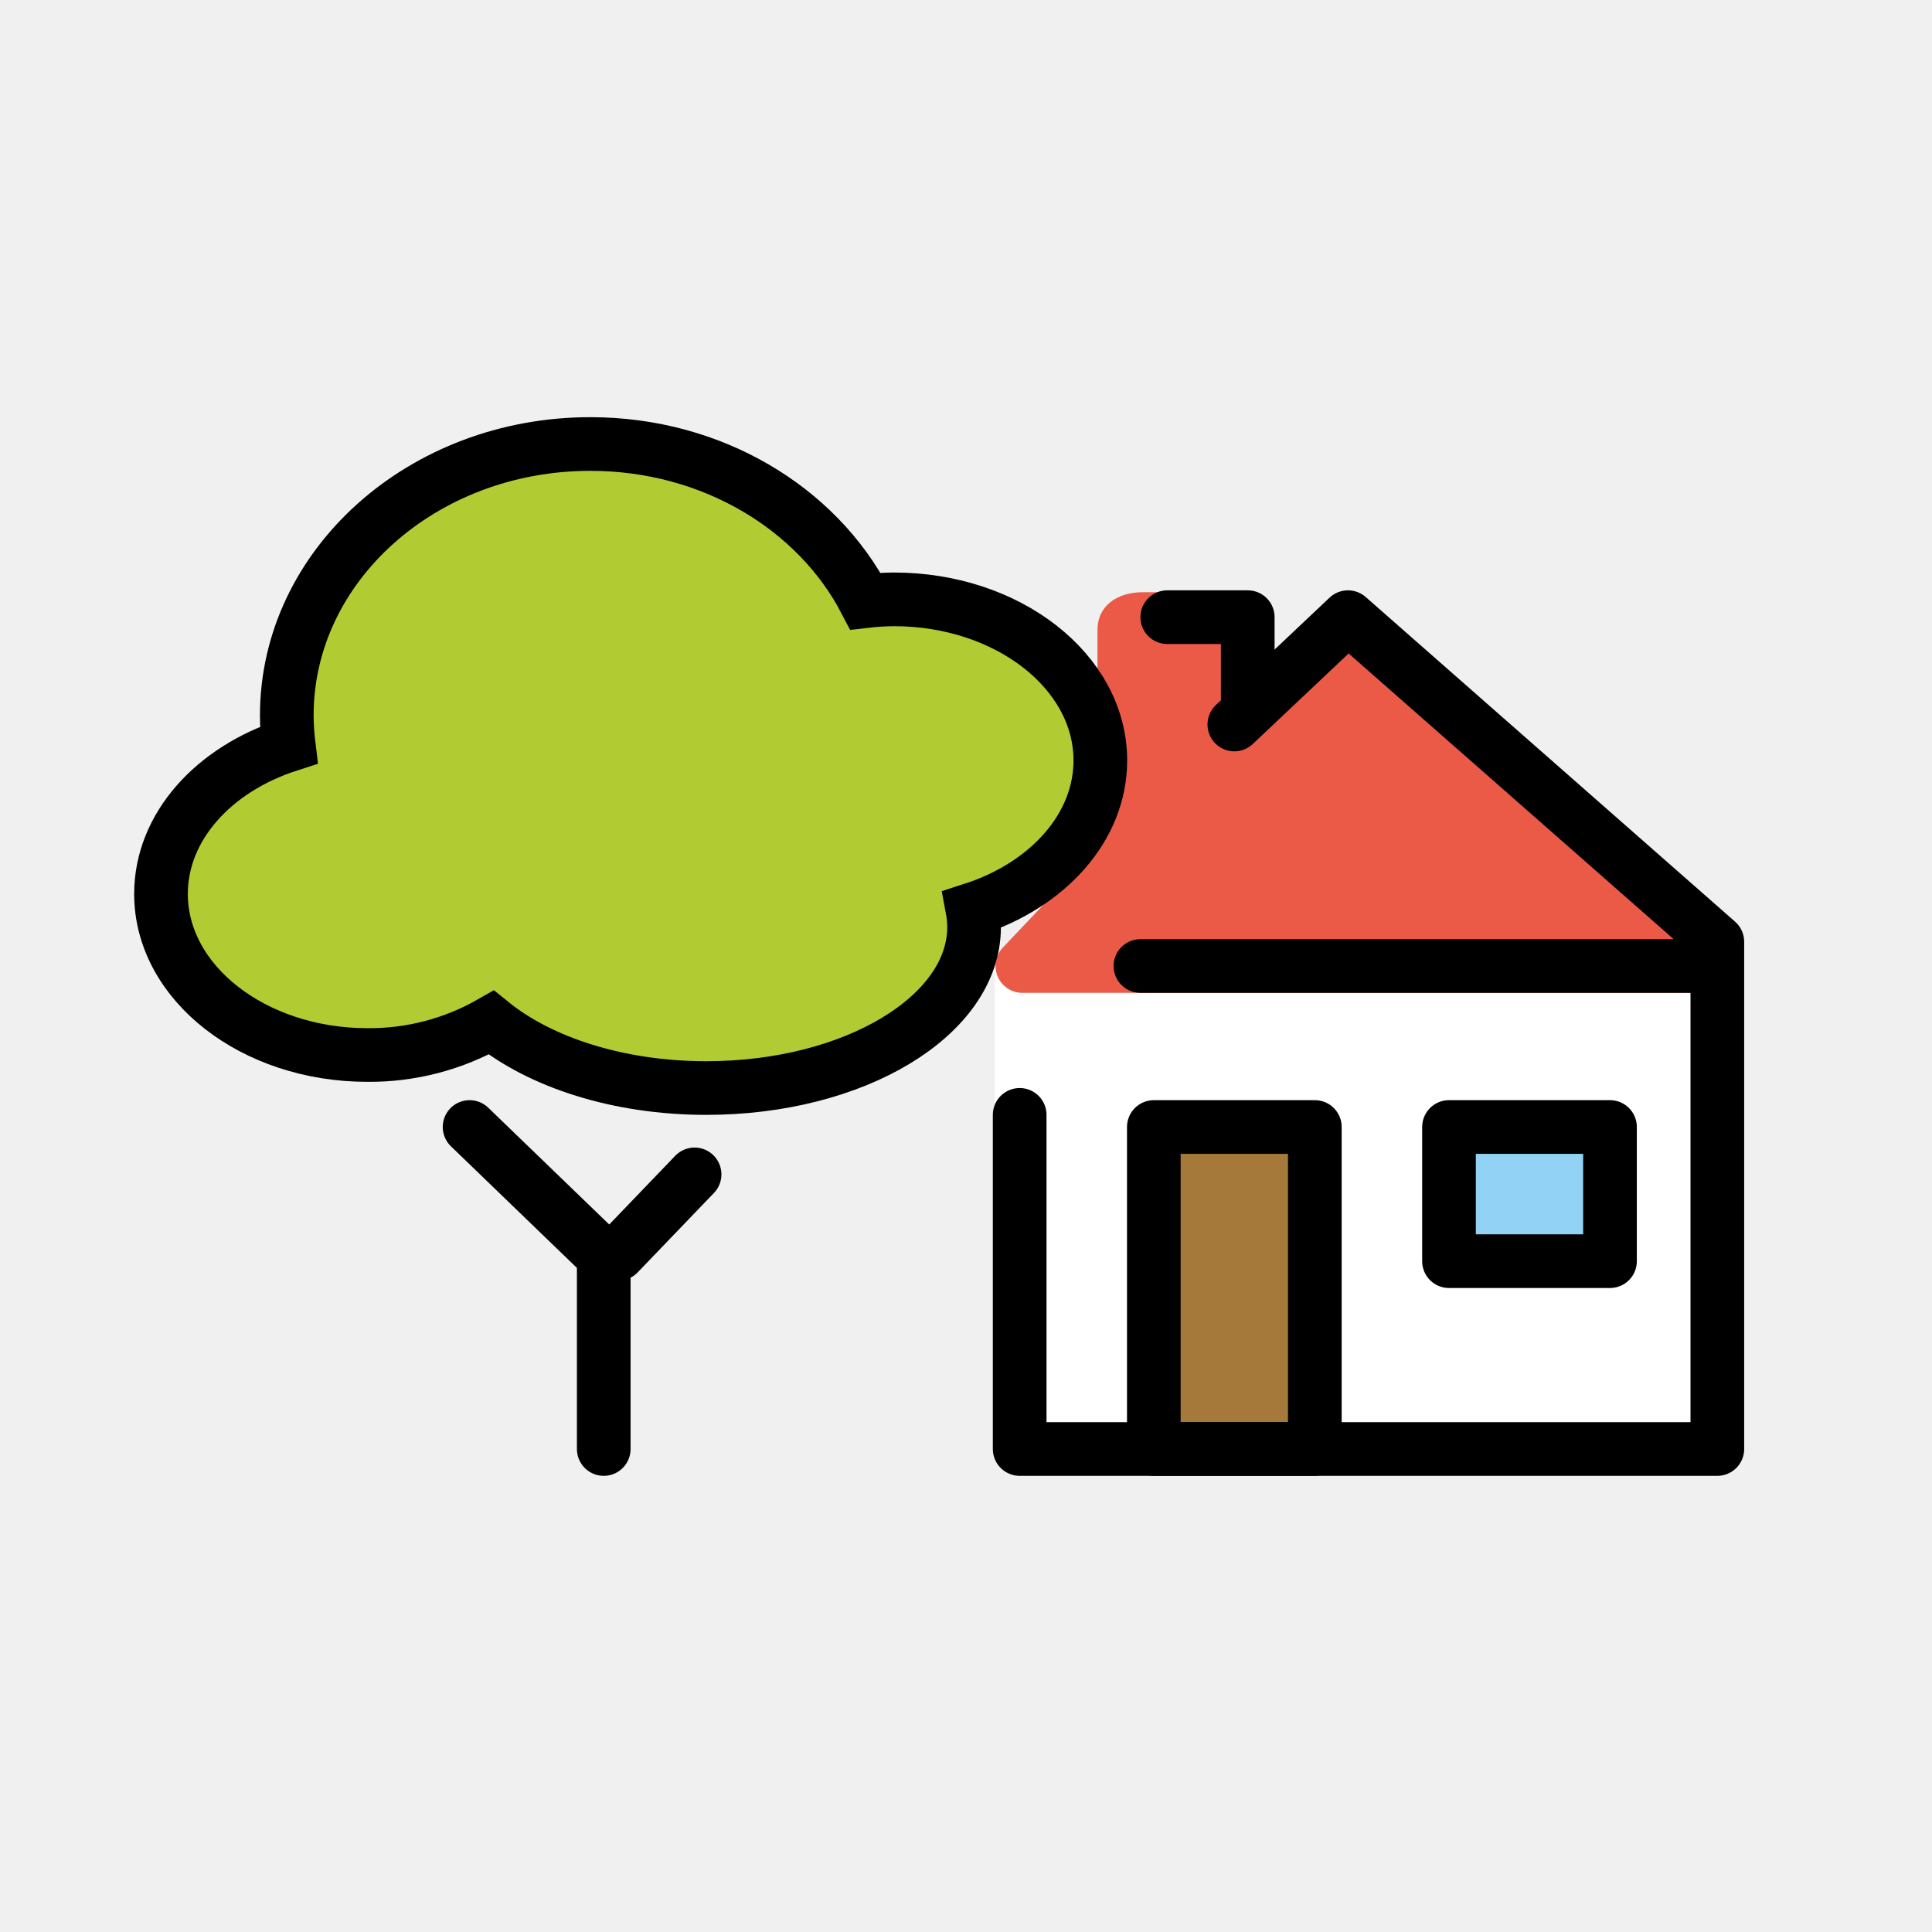
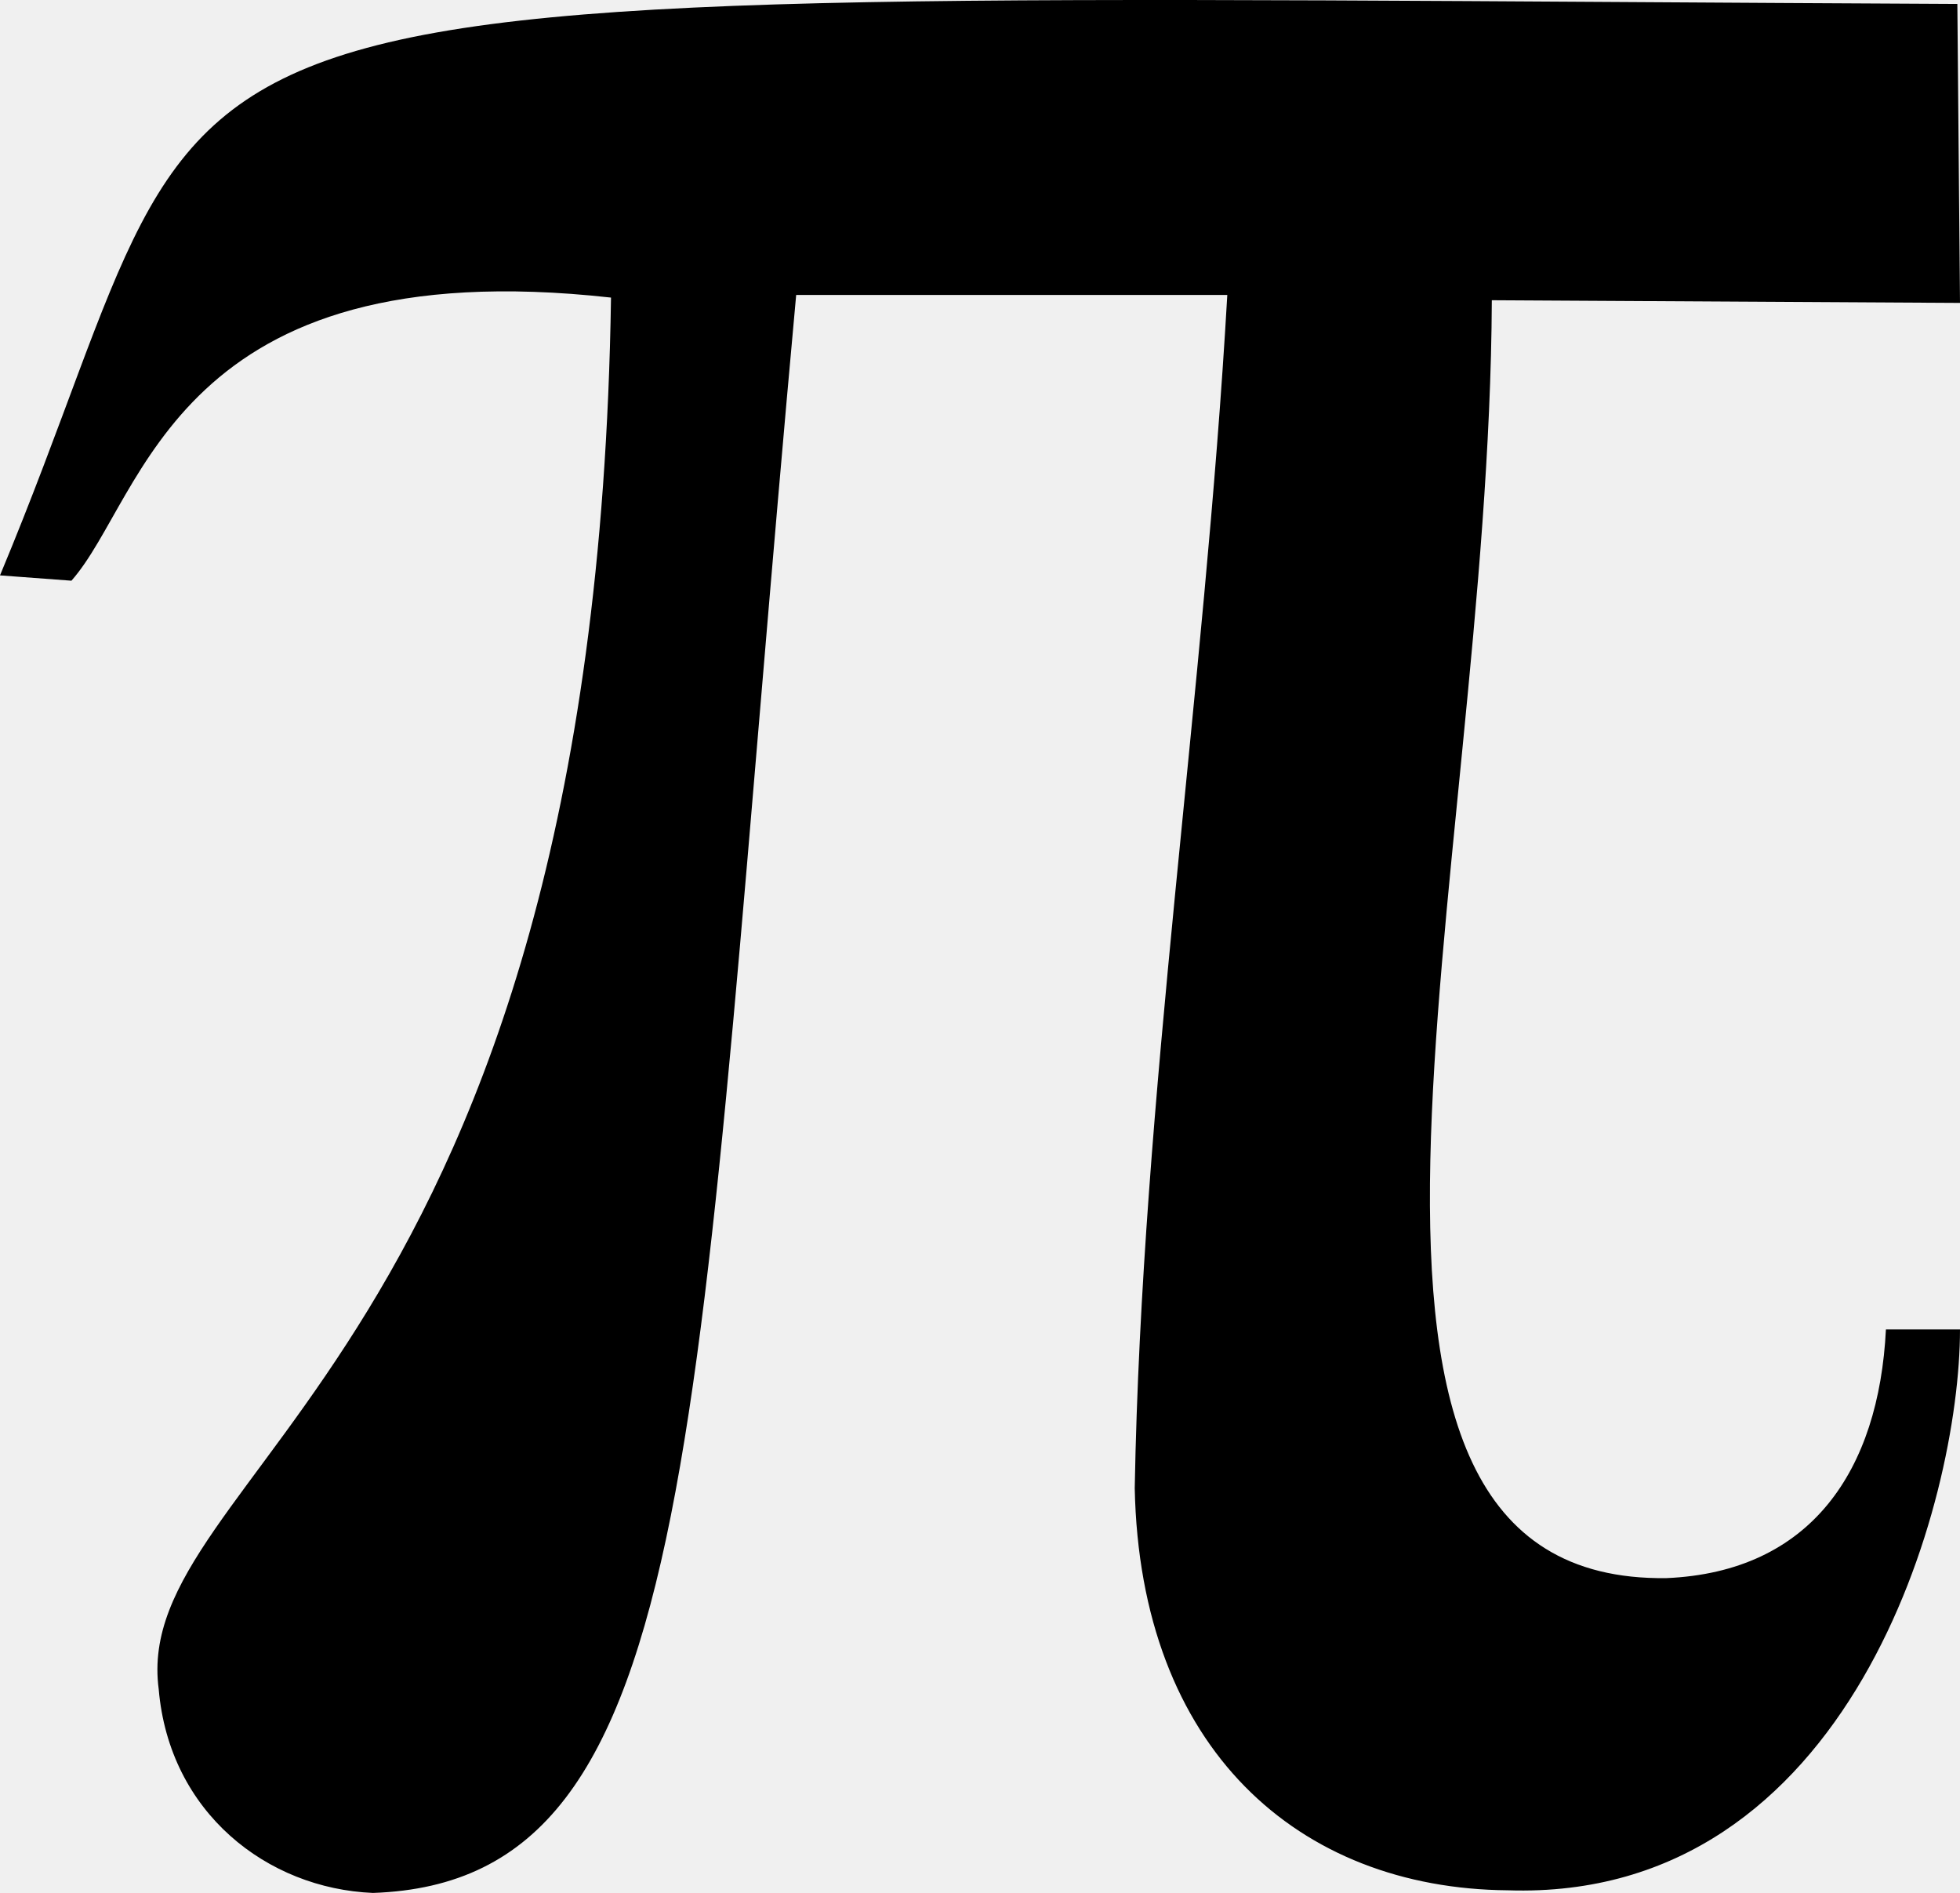
- <svg xmlns="http://www.w3.org/2000/svg" id="emoji" viewBox="0 0 72 72" version="1.1">
-   <g id="color">
-     <rect x="37.075" y="36.053" width="26.884" height="18.114" fill="#FFFFFF" />
-     <polygon fill="#EA5A47" stroke="#EA5A47" stroke-linecap="round" stroke-linejoin="round" stroke-miterlimit="10" stroke-width="2" points="50.235,23.2 38.1,36 63.5,36" />
-     <path fill="#EA5A47" d="M47.3,26l-6.4,6.059v-8.573c0-0.931,0.755-1.416,1.686-1.416h3.028 c0.931,0,1.686,0.485,1.686,1.416C47.3,23.486,47.3,26,47.3,26z" />
-     <rect x="43" y="42" width="6" height="12" fill="#A57939" />
-     <rect x="54" y="42" width="6" height="5" fill="#92D3F5" />
-     <path fill="#B1CC33" d="M41.006,28.339c0-3.312-3.445-6.003-7.694-6.003c-0.355,0.003-0.71,0.025-1.062,0.066 c-1.8-3.455-5.707-5.855-10.25-5.855c-6.248,0-11.312,4.529-11.312,10.114c0.001,0.369,0.025,0.738,0.07,1.104 C7.966,28.666,6,30.81,6,33.314c0,3.312,3.445,6.003,7.694,6.003c1.615,0.014,3.206-0.402,4.614-1.207 c1.818,1.477,4.726,2.438,8.015,2.438c5.511,0,9.978-2.688,9.978-6.003c-0.001-0.219-0.021-0.438-0.061-0.653 C39.036,32.99,41.006,30.845,41.006,28.339z" />
-   </g>
-   <g id="hair" />
-   <g id="skin" />
-   <g id="skin-shadow" />
-   <g id="line">
-     <polyline fill="none" stroke="#000000" stroke-linecap="round" stroke-linejoin="round" stroke-miterlimit="10" stroke-width="2" points="46,27 50.235,23 64,35.098 64,54 38,54 38,41.548" />
-     <rect x="43" y="42" width="6" height="12" fill="none" stroke="#000000" stroke-linecap="round" stroke-linejoin="round" stroke-miterlimit="10" stroke-width="2" />
-     <rect x="54" y="42" width="6" height="5" fill="none" stroke="#000000" stroke-linecap="round" stroke-linejoin="round" stroke-miterlimit="10" stroke-width="2" />
-     <polyline fill="none" stroke="#000000" stroke-linecap="round" stroke-linejoin="round" stroke-miterlimit="10" stroke-width="2" points="43.5,23 46.5,23 46.5,26" />
-     <path fill="none" stroke="#000000" stroke-miterlimit="10" stroke-width="2" d="M31.245,39.34" />
-     <polyline fill="none" stroke="#000000" stroke-linecap="round" stroke-linejoin="round" stroke-width="2" points="22.5,54 22.5,46.827 17.5,42" />
-     <line x1="23.041" x2="25.885" y1="46.727" y2="43.766" fill="none" stroke="#000000" stroke-linecap="round" stroke-linejoin="round" stroke-width="2" />
-     <path fill="none" stroke="#000000" stroke-linecap="round" stroke-miterlimit="10" stroke-width="2" d="M41.006,28.339 c0-3.312-3.445-6.003-7.694-6.003c-0.355,0.003-0.71,0.025-1.062,0.066c-1.8-3.455-5.707-5.855-10.25-5.855 c-6.248,0-11.312,4.529-11.312,10.114c0.001,0.369,0.025,0.738,0.07,1.104C7.966,28.666,6,30.81,6,33.314 c0,3.312,3.445,6.003,7.694,6.003c1.615,0.014,3.206-0.402,4.614-1.207c1.818,1.477,4.726,2.438,8.015,2.438 c5.511,0,9.978-2.688,9.978-6.003c-0.001-0.219-0.021-0.438-0.061-0.653 C39.036,32.99,41.006,30.845,41.006,28.339z" />
-     <line x1="63.5" x2="42.5" y1="36" y2="36" fill="none" stroke="#000000" stroke-linecap="round" stroke-linejoin="round" stroke-miterlimit="10" stroke-width="2" />
-   </g>
+ <svg xmlns="http://www.w3.org/2000/svg" shape-rendering="geometricPrecision" text-rendering="geometricPrecision" image-rendering="optimizeQuality" fill-rule="evenodd" clip-rule="evenodd" viewBox="0 0 512 494.37">
+   <path fill-rule="nonzero" d="m0 150.27 18.66 1.39C38 129.78 45.6 65.06 159.61 77.72 155.47 355.03 33.86 384.28 41.46 441.17c2.76 32.24 28.33 52.05 55.96 53.2 87.3-2.99 83.38-120.68 110.56-417.34H320.6c-5.98 104.57-22.34 209.13-24.18 311.63 1.38 68.17 42.84 104.56 97.43 105.02 89.82 3 118.15-101.8 118.15-146.48h-19.35c-1.84 36.85-19.57 63.34-57.35 64.95-102.95 1.38-46.29-181.03-45.6-333.74l122.3.7-.69-78.08C2.98-1.44 67.5-11.4 0 150.27z" />
</svg>
